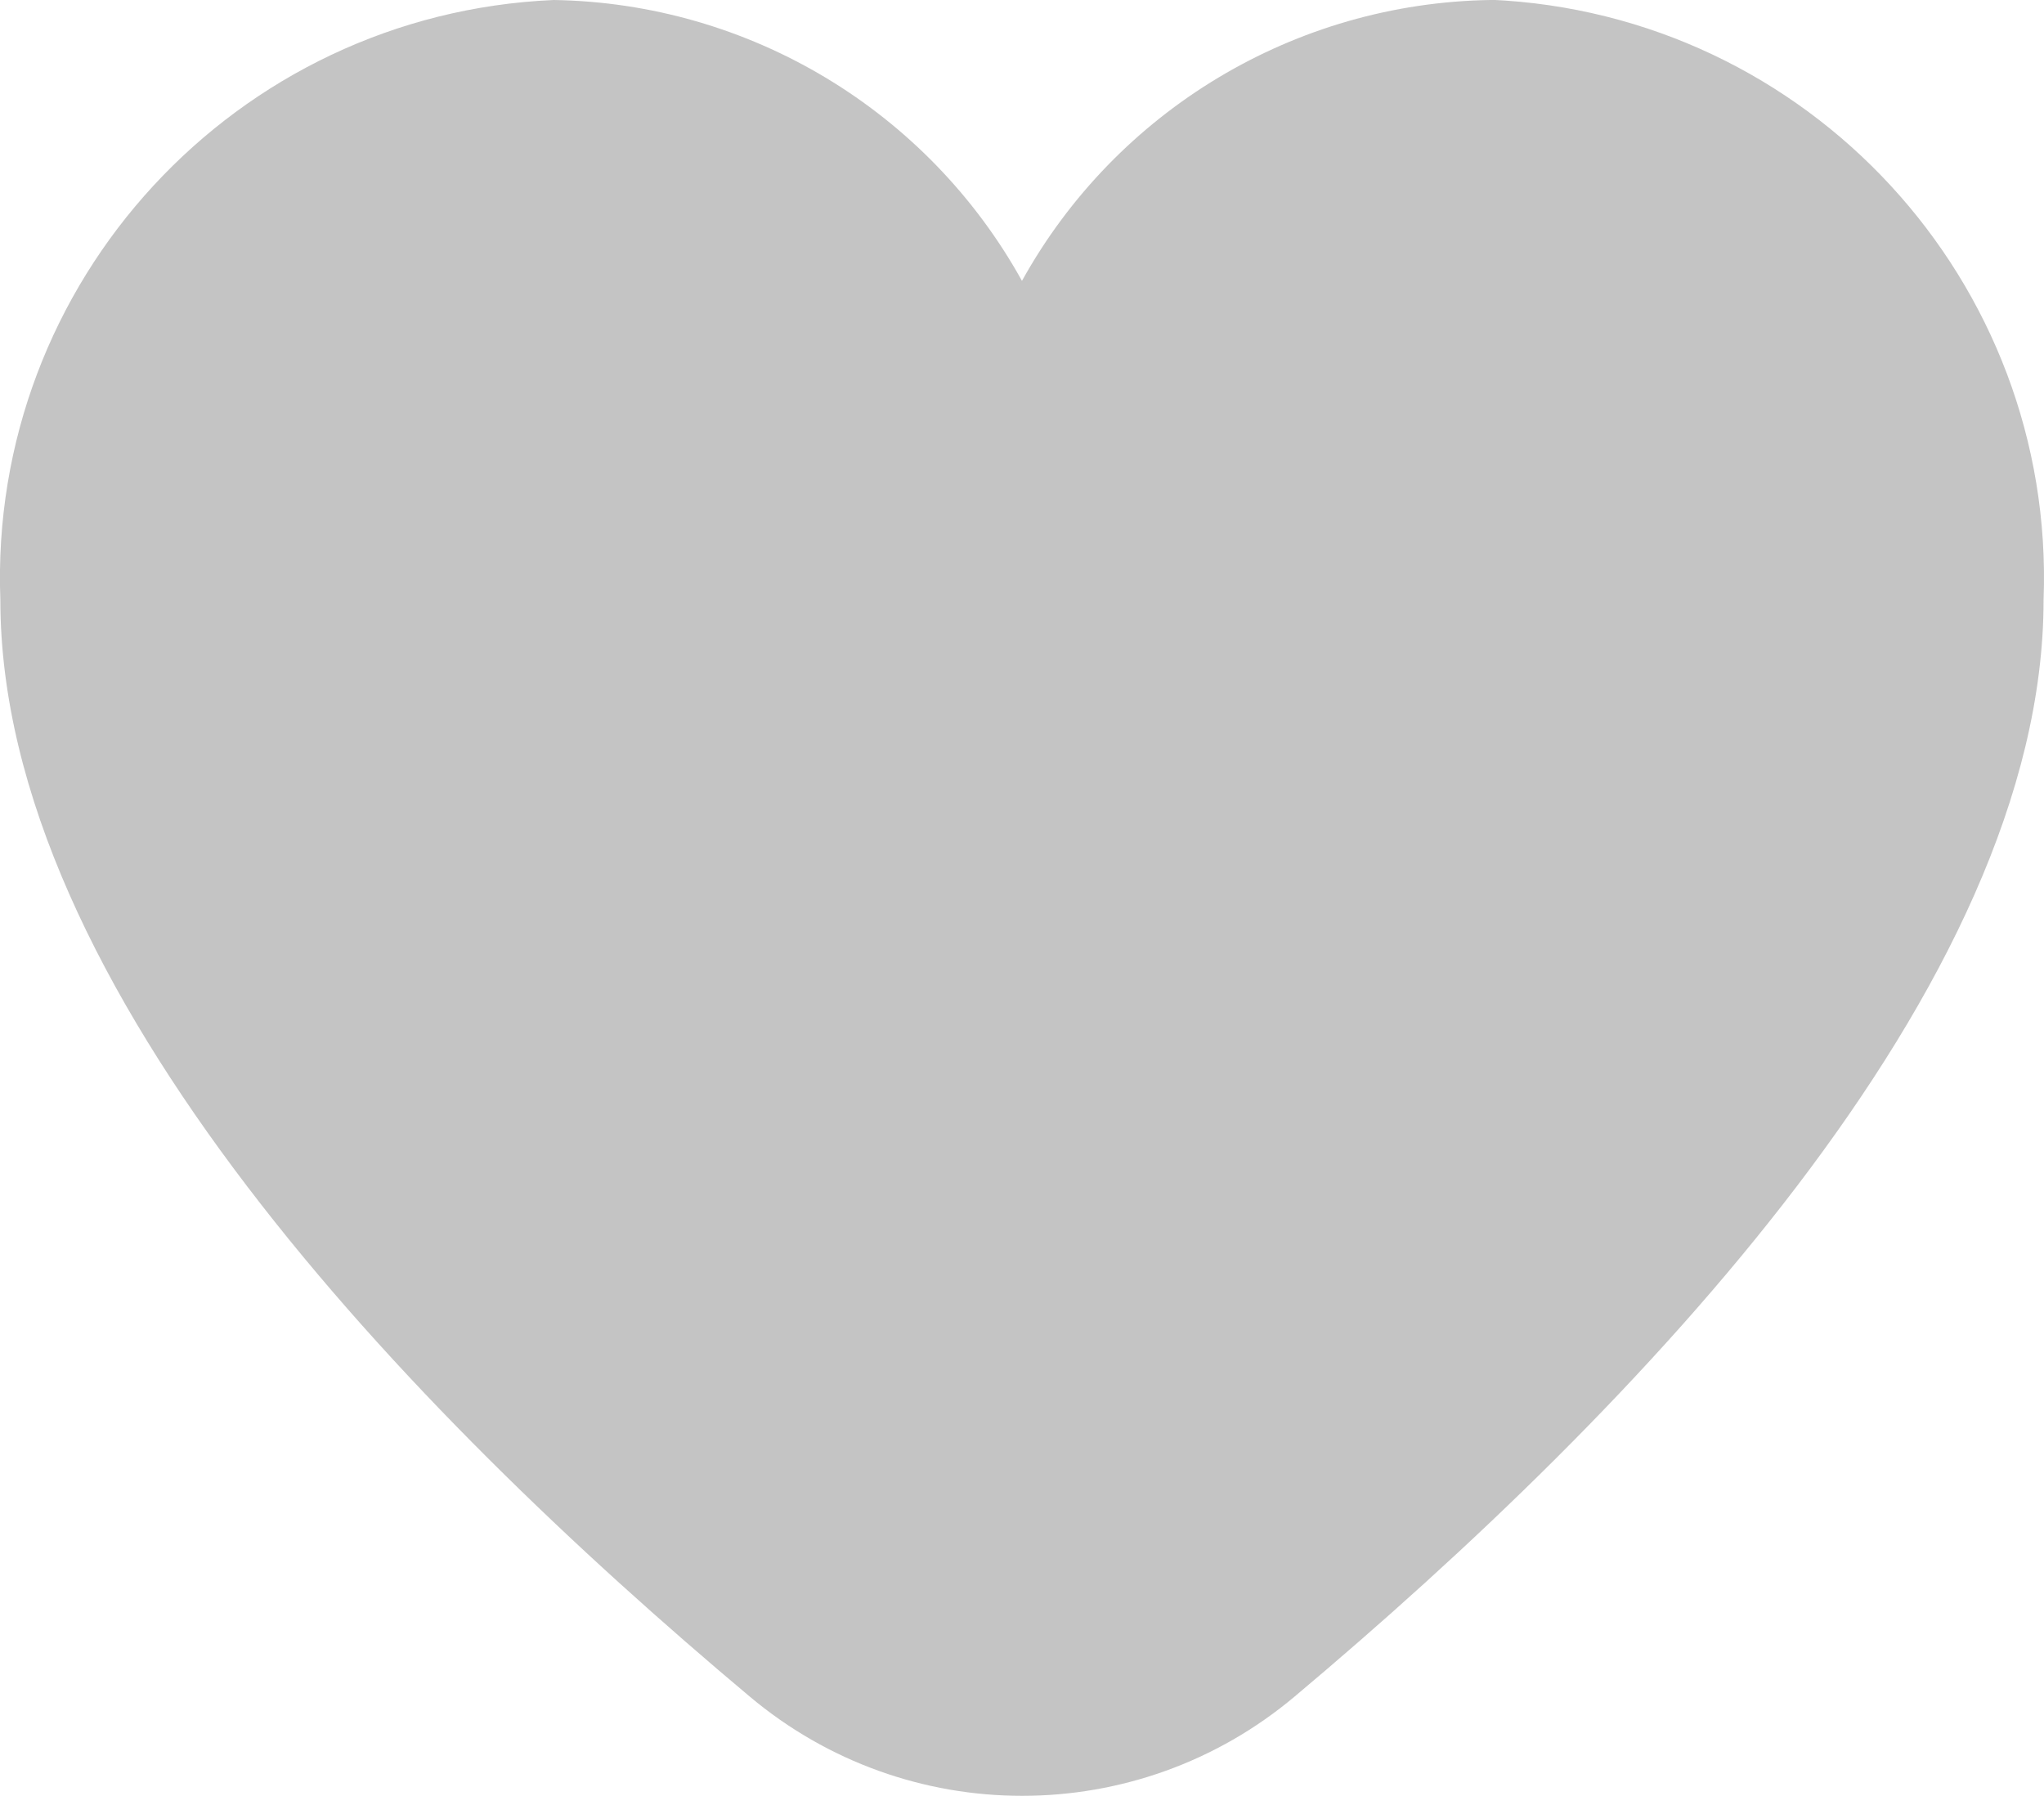
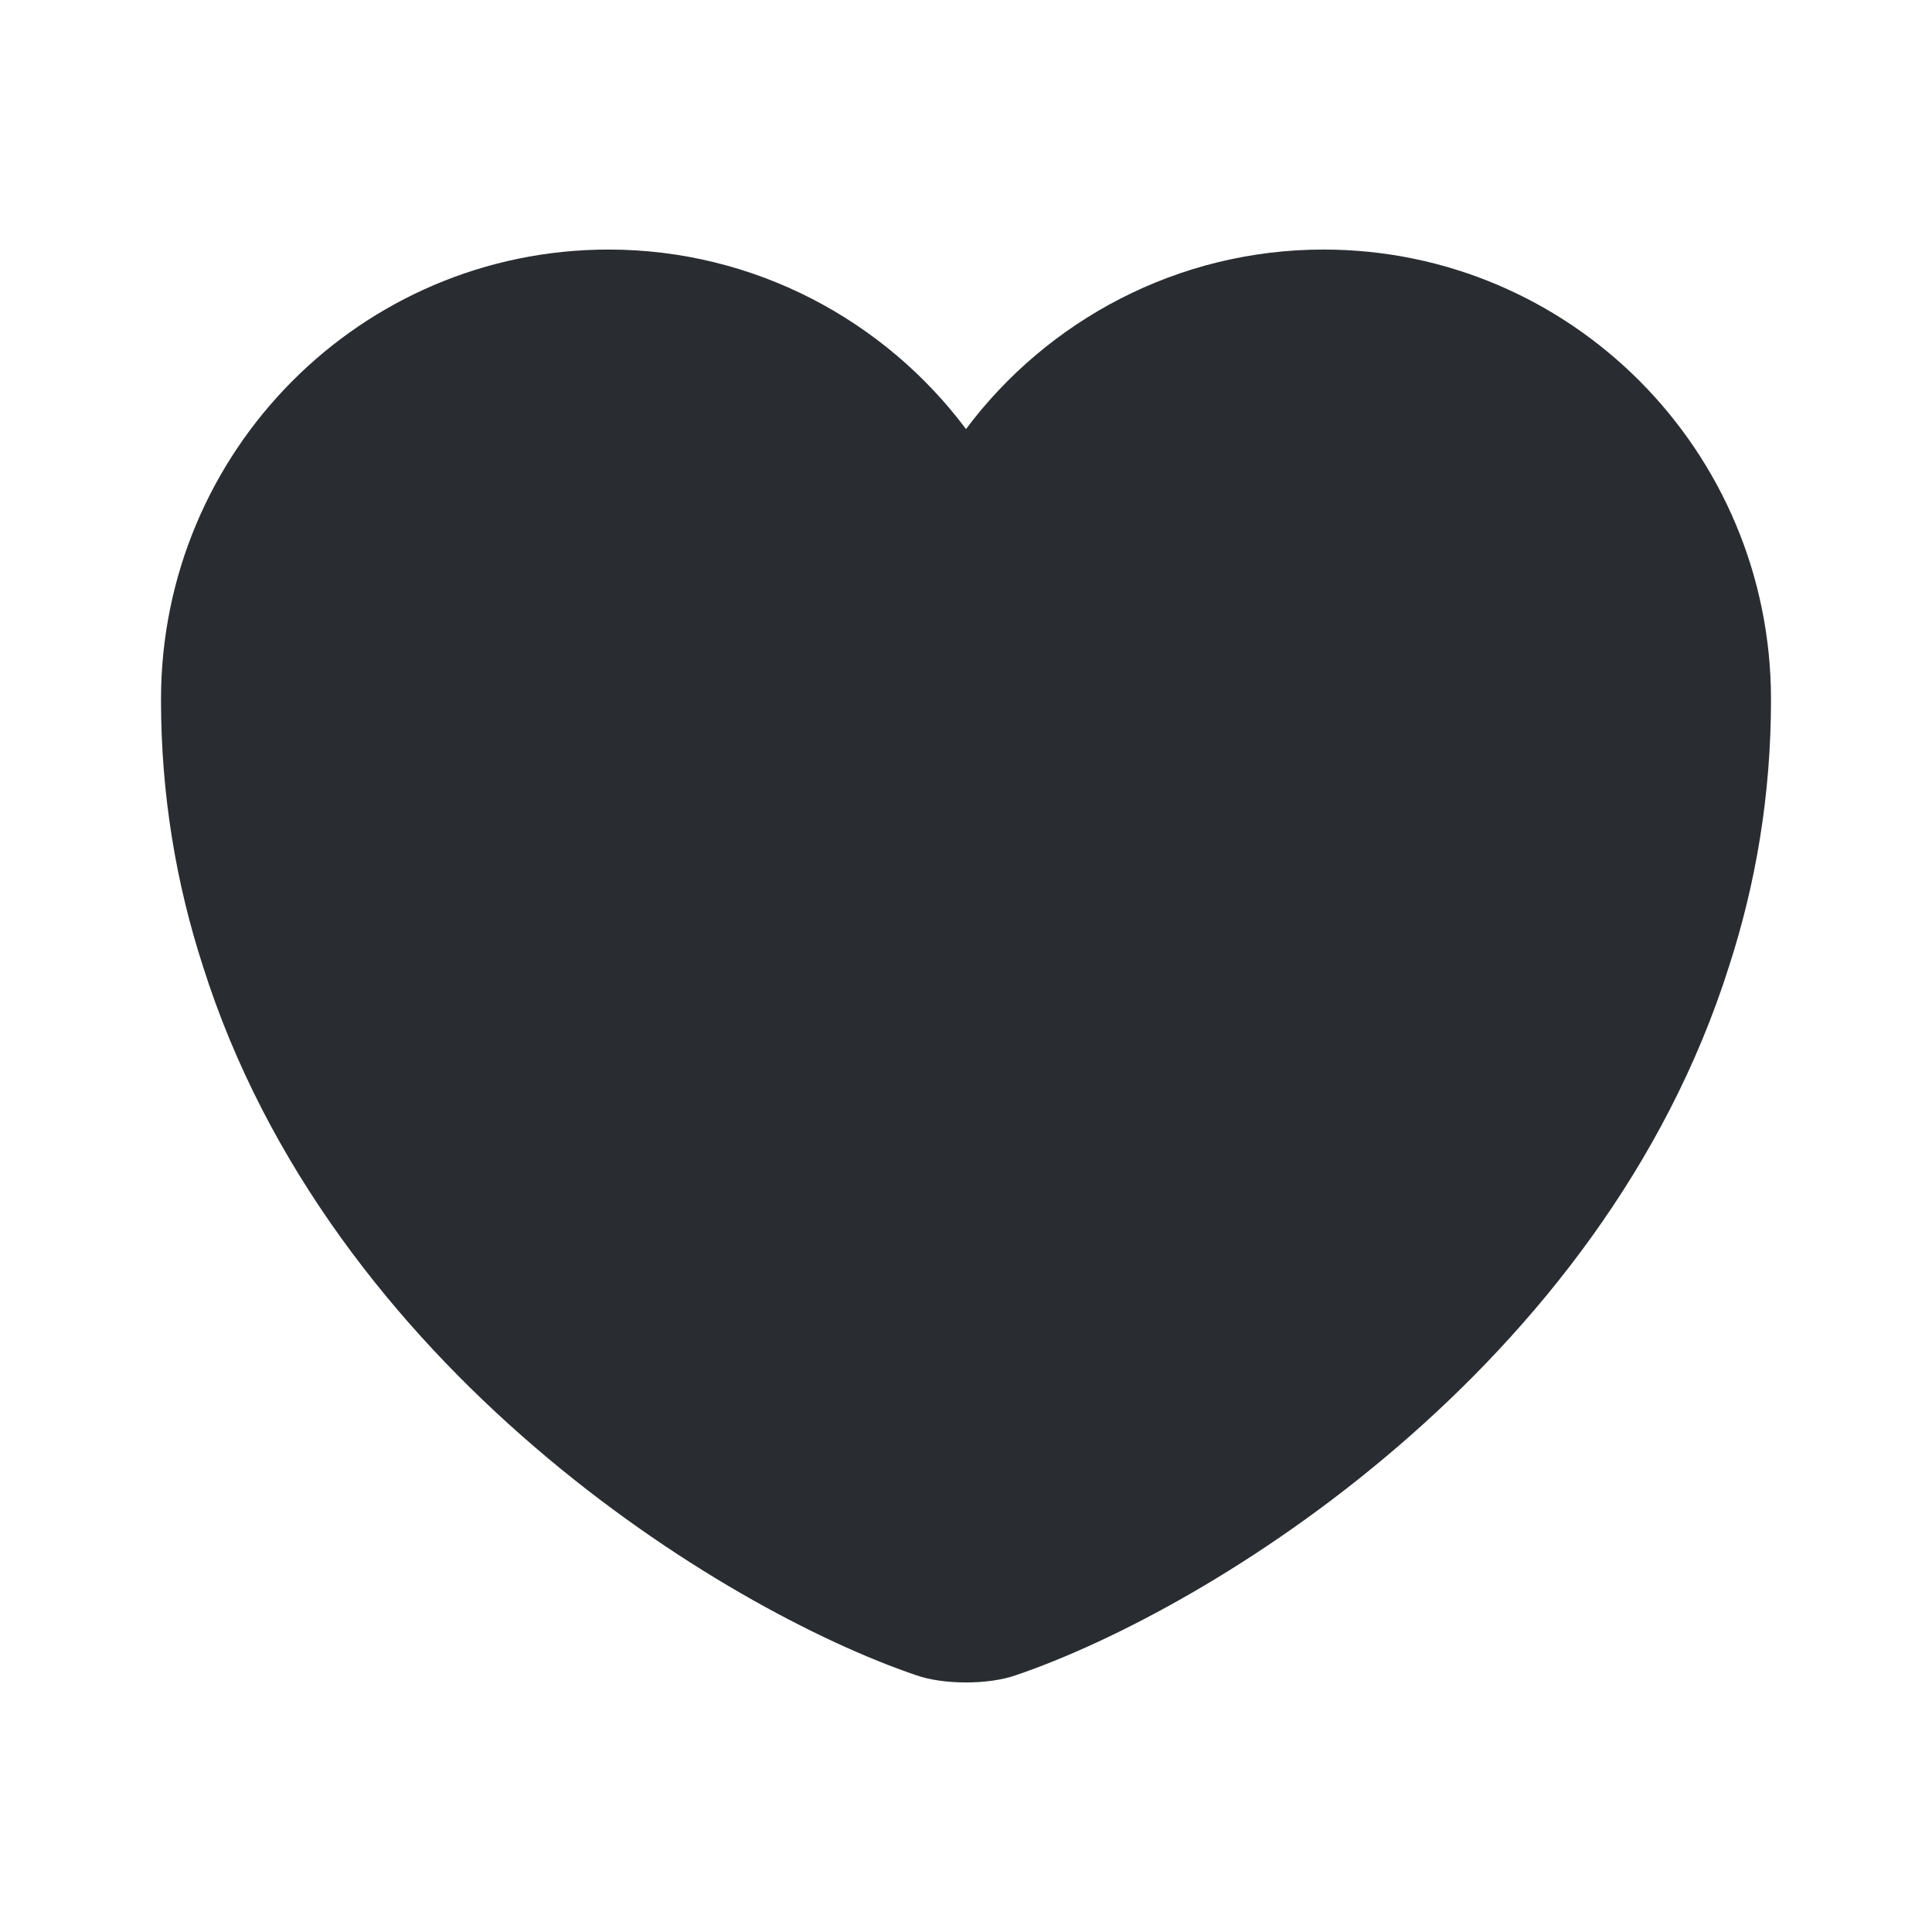
- <svg xmlns="http://www.w3.org/2000/svg" width="29.243" height="25.694" viewBox="0 0 29.243 25.694">
-   <path id="heart" d="M21.316,1.917a7.8,7.8,0,0,0-6.7,4.019,7.8,7.8,0,0,0-6.7-4.019A8.282,8.282,0,0,0,0,10.5C0,16.042,5.83,22.09,10.719,26.191a6.058,6.058,0,0,0,7.8,0C23.4,22.09,29.232,16.042,29.232,10.5a8.282,8.282,0,0,0-7.917-8.587Z" transform="translate(0.005 -1.917)" fill="#c4c4c4" />
+ <svg xmlns="http://www.w3.org/2000/svg" width="24" height="24" viewBox="0 0 24 24" fill="none">
+   <path d="M16.44 3.1C14.63 3.1 13.01 3.98 12 5.33C10.99 3.98 9.37 3.1 7.56 3.1C4.49 3.1 2 5.6 2 8.69C2 9.88 2.19 10.98 2.52 12C4.1 17 8.97 19.99 11.38 20.81C11.72 20.93 12.28 20.93 12.62 20.81C15.03 19.99 19.9 17 21.48 12C21.81 10.98 22 9.88 22 8.69C22 5.6 19.51 3.1 16.44 3.1Z" fill="#292D32" />
</svg>
